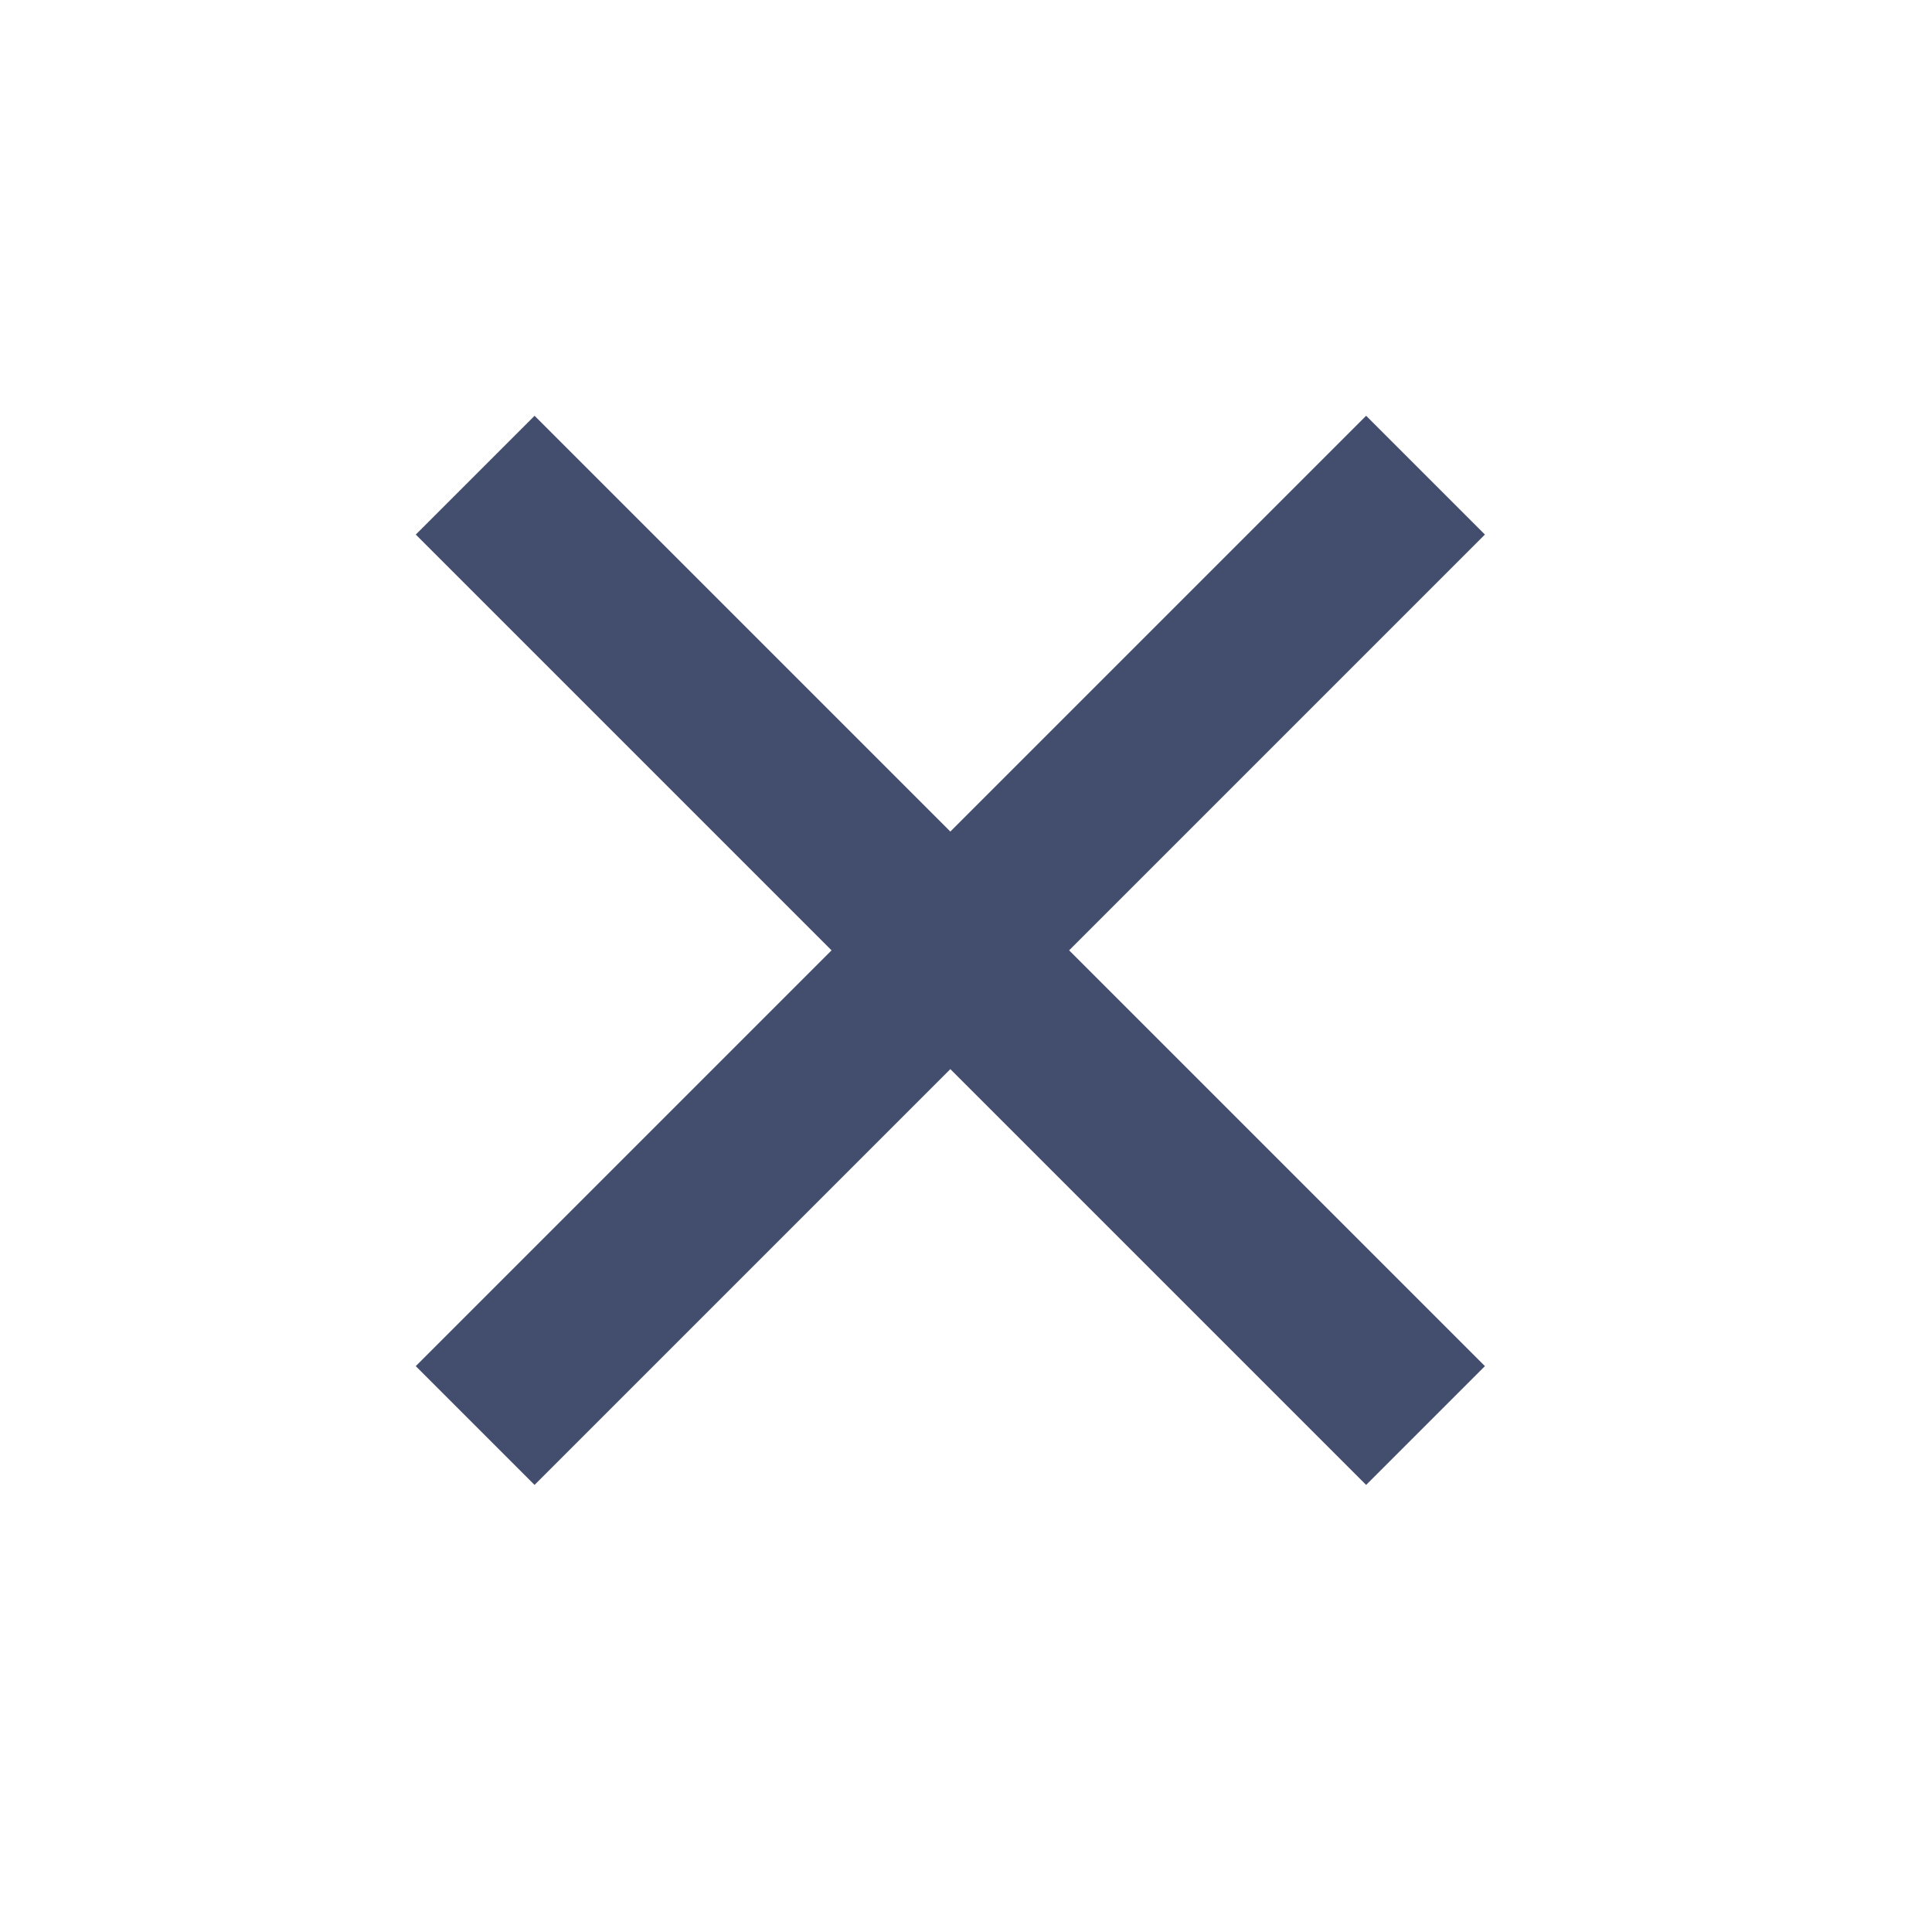
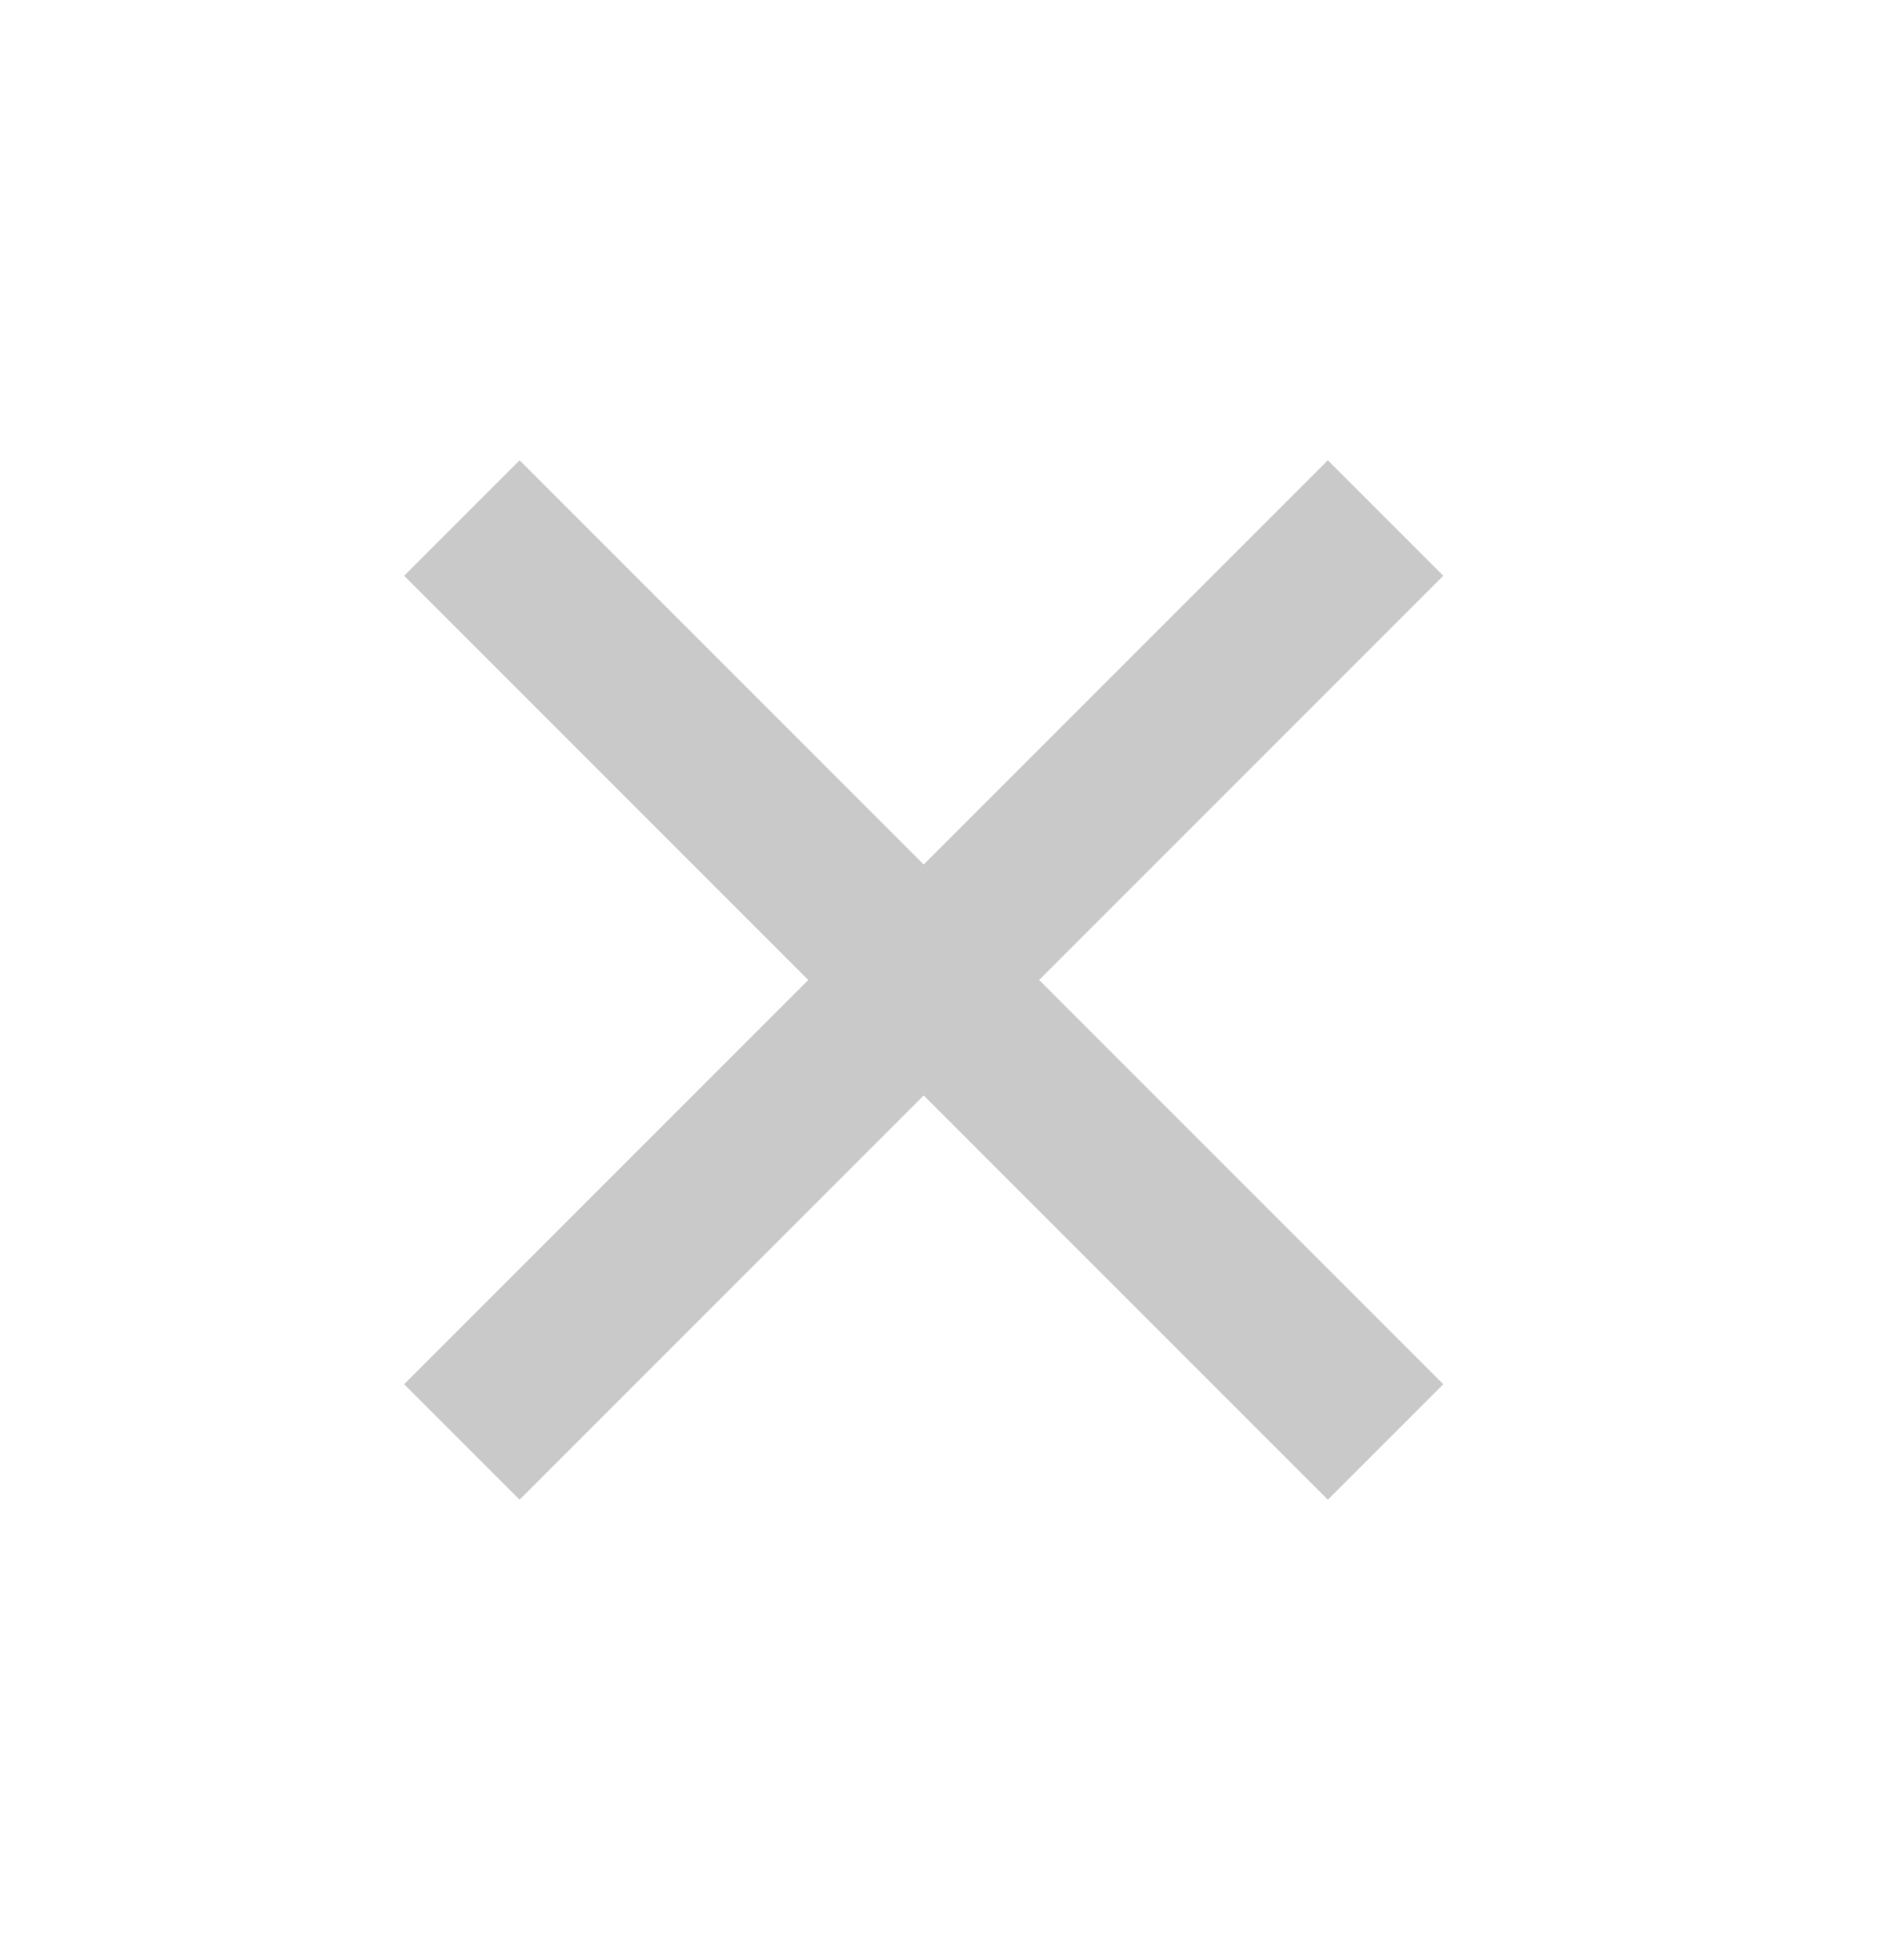
- <svg xmlns="http://www.w3.org/2000/svg" width="23" height="23" viewBox="0 0 23 23" fill="none">
-   <line y1="-1" x2="16" y2="-1" transform="matrix(0.707107 -0.707106 0.707107 0.707106 6.36377 17.6775)" stroke="#434D6D" stroke-width="2" />
-   <line y1="-1" x2="16" y2="-1" transform="matrix(-0.707107 -0.707106 0.707107 -0.707106 17.6777 16.2634)" stroke="#434D6D" stroke-width="2" />
+ <svg xmlns="http://www.w3.org/2000/svg" width="23" height="24" viewBox="0 0 23 24" fill="none">
+   <line y1="-1" x2="16" y2="-1" transform="matrix(0.707107 -0.707106 0.707107 0.707106 6.36377 18.3638)" stroke="#C9C9C9" stroke-width="2" />
+   <line y1="-1" x2="16" y2="-1" transform="matrix(-0.707107 -0.707106 0.707107 -0.707106 17.6777 16.9497)" stroke="#C9C9C9" stroke-width="2" />
</svg>
